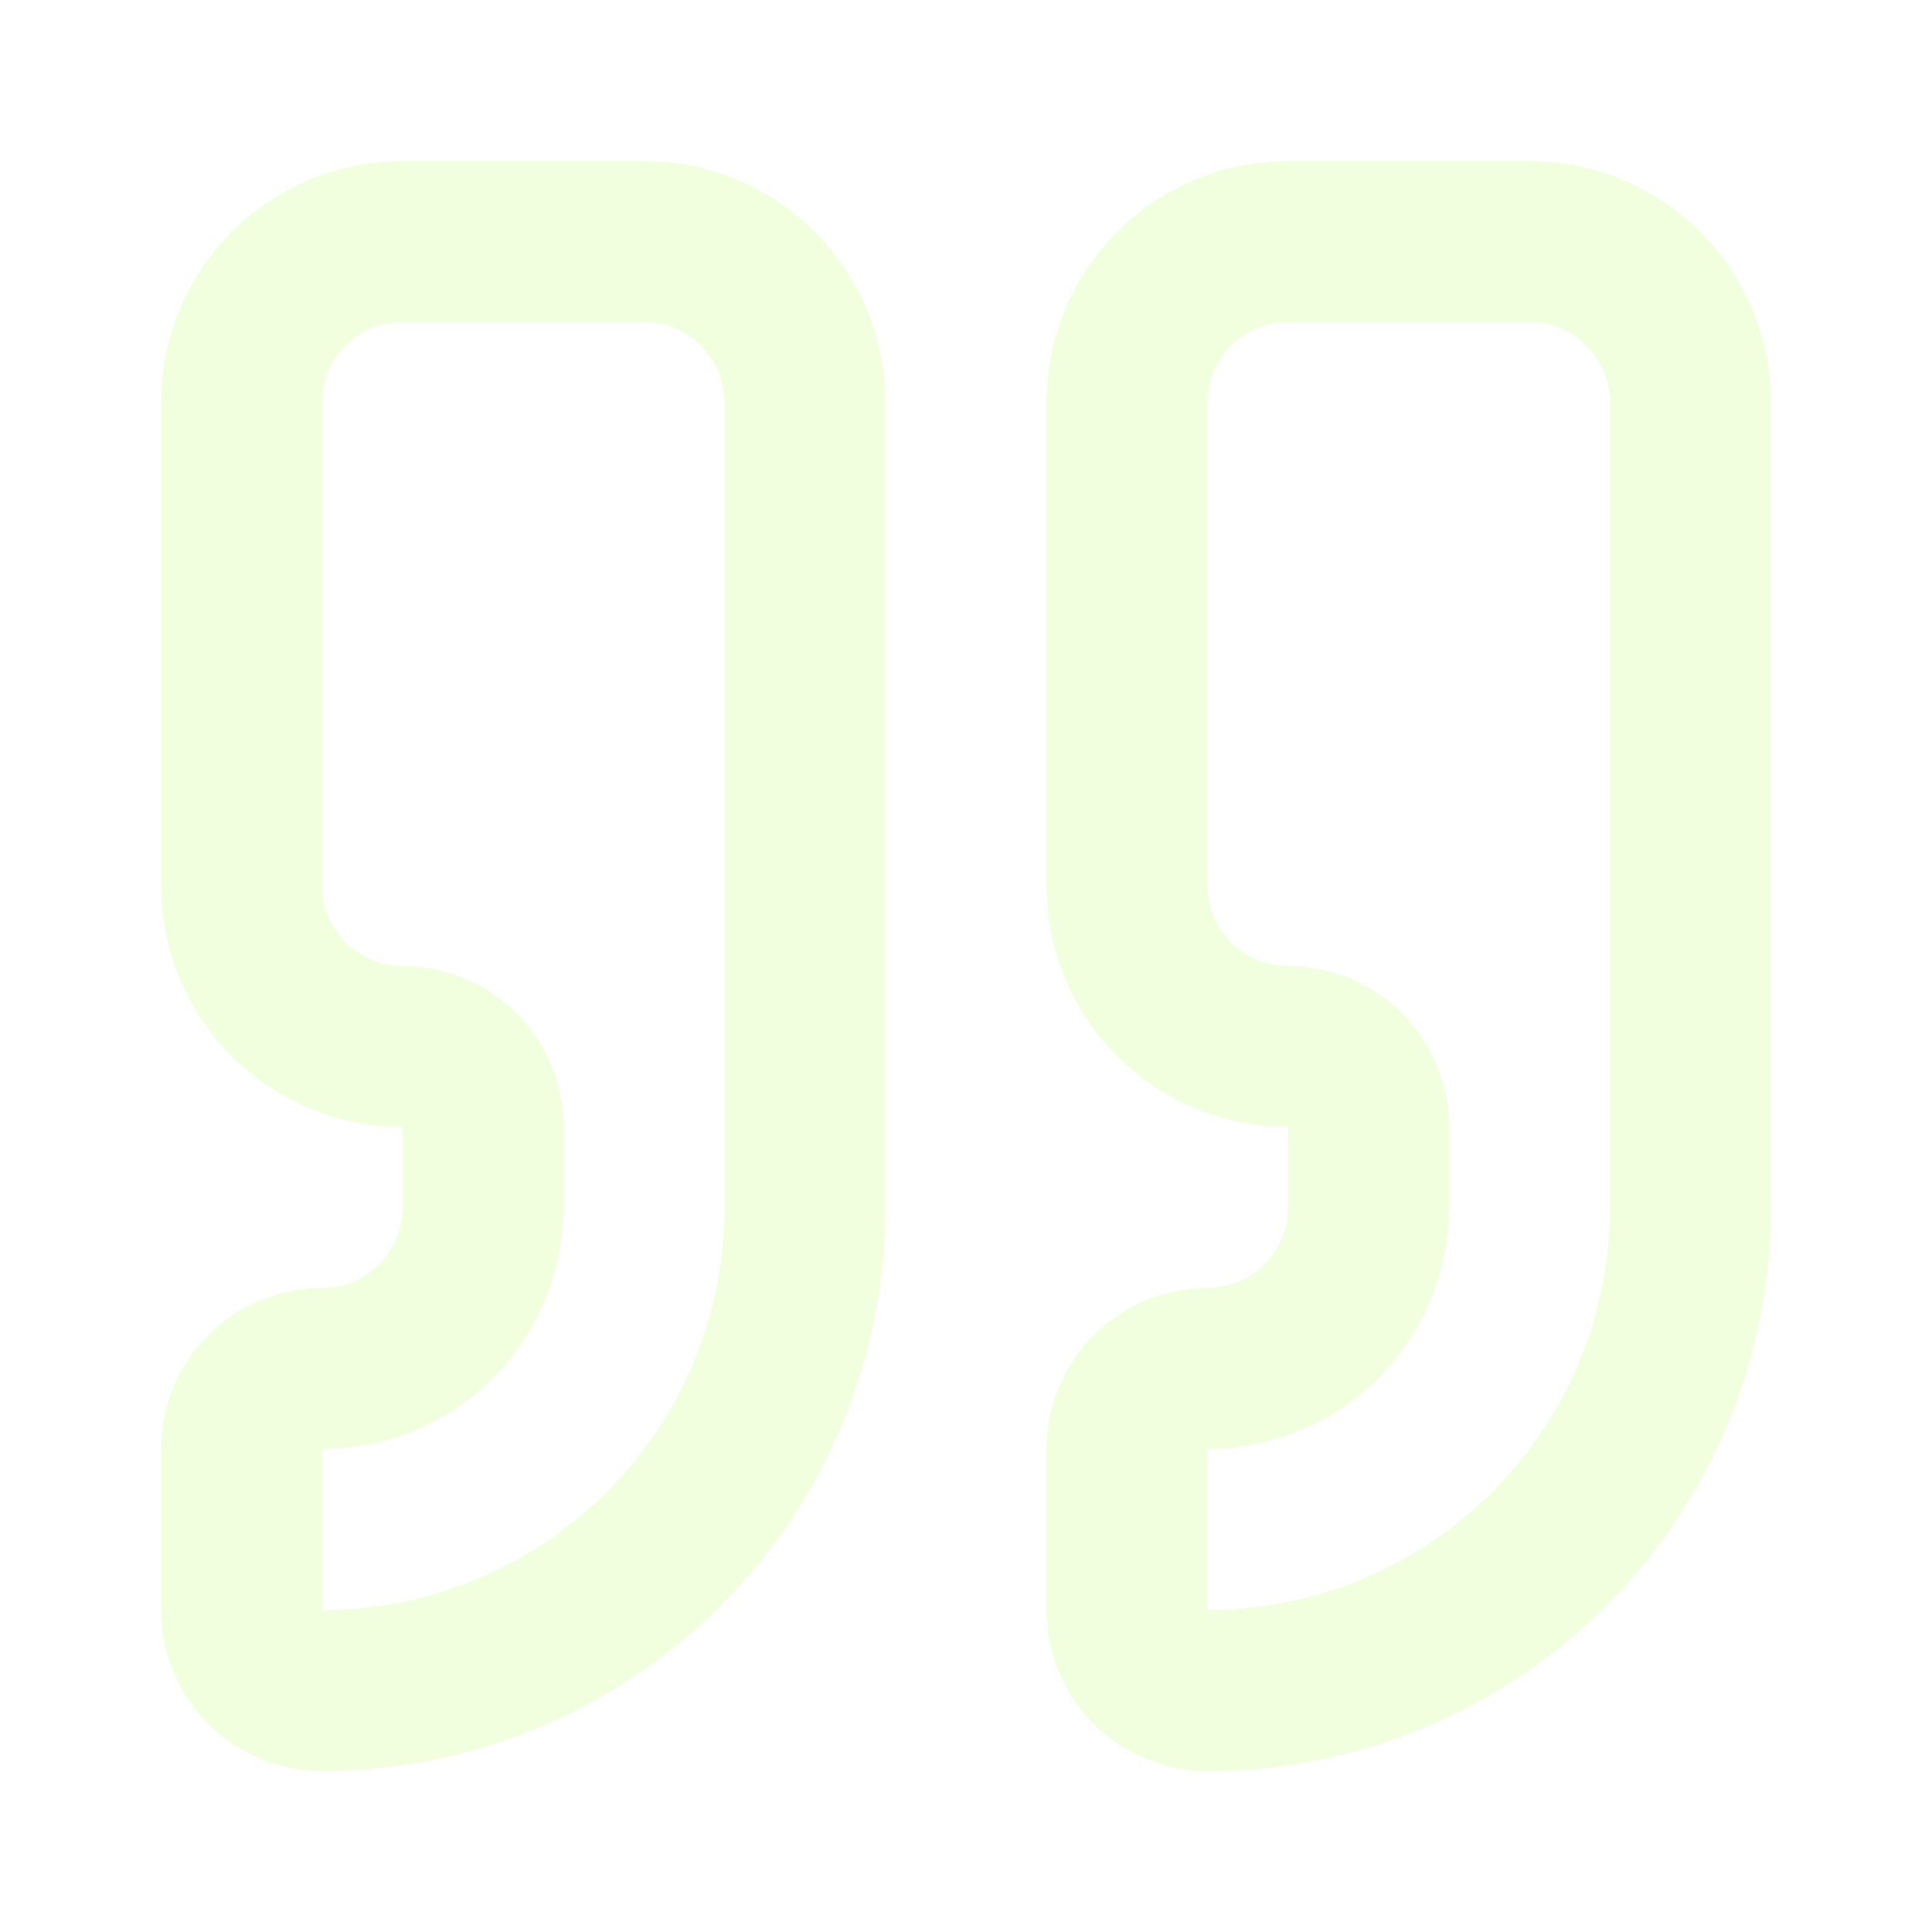
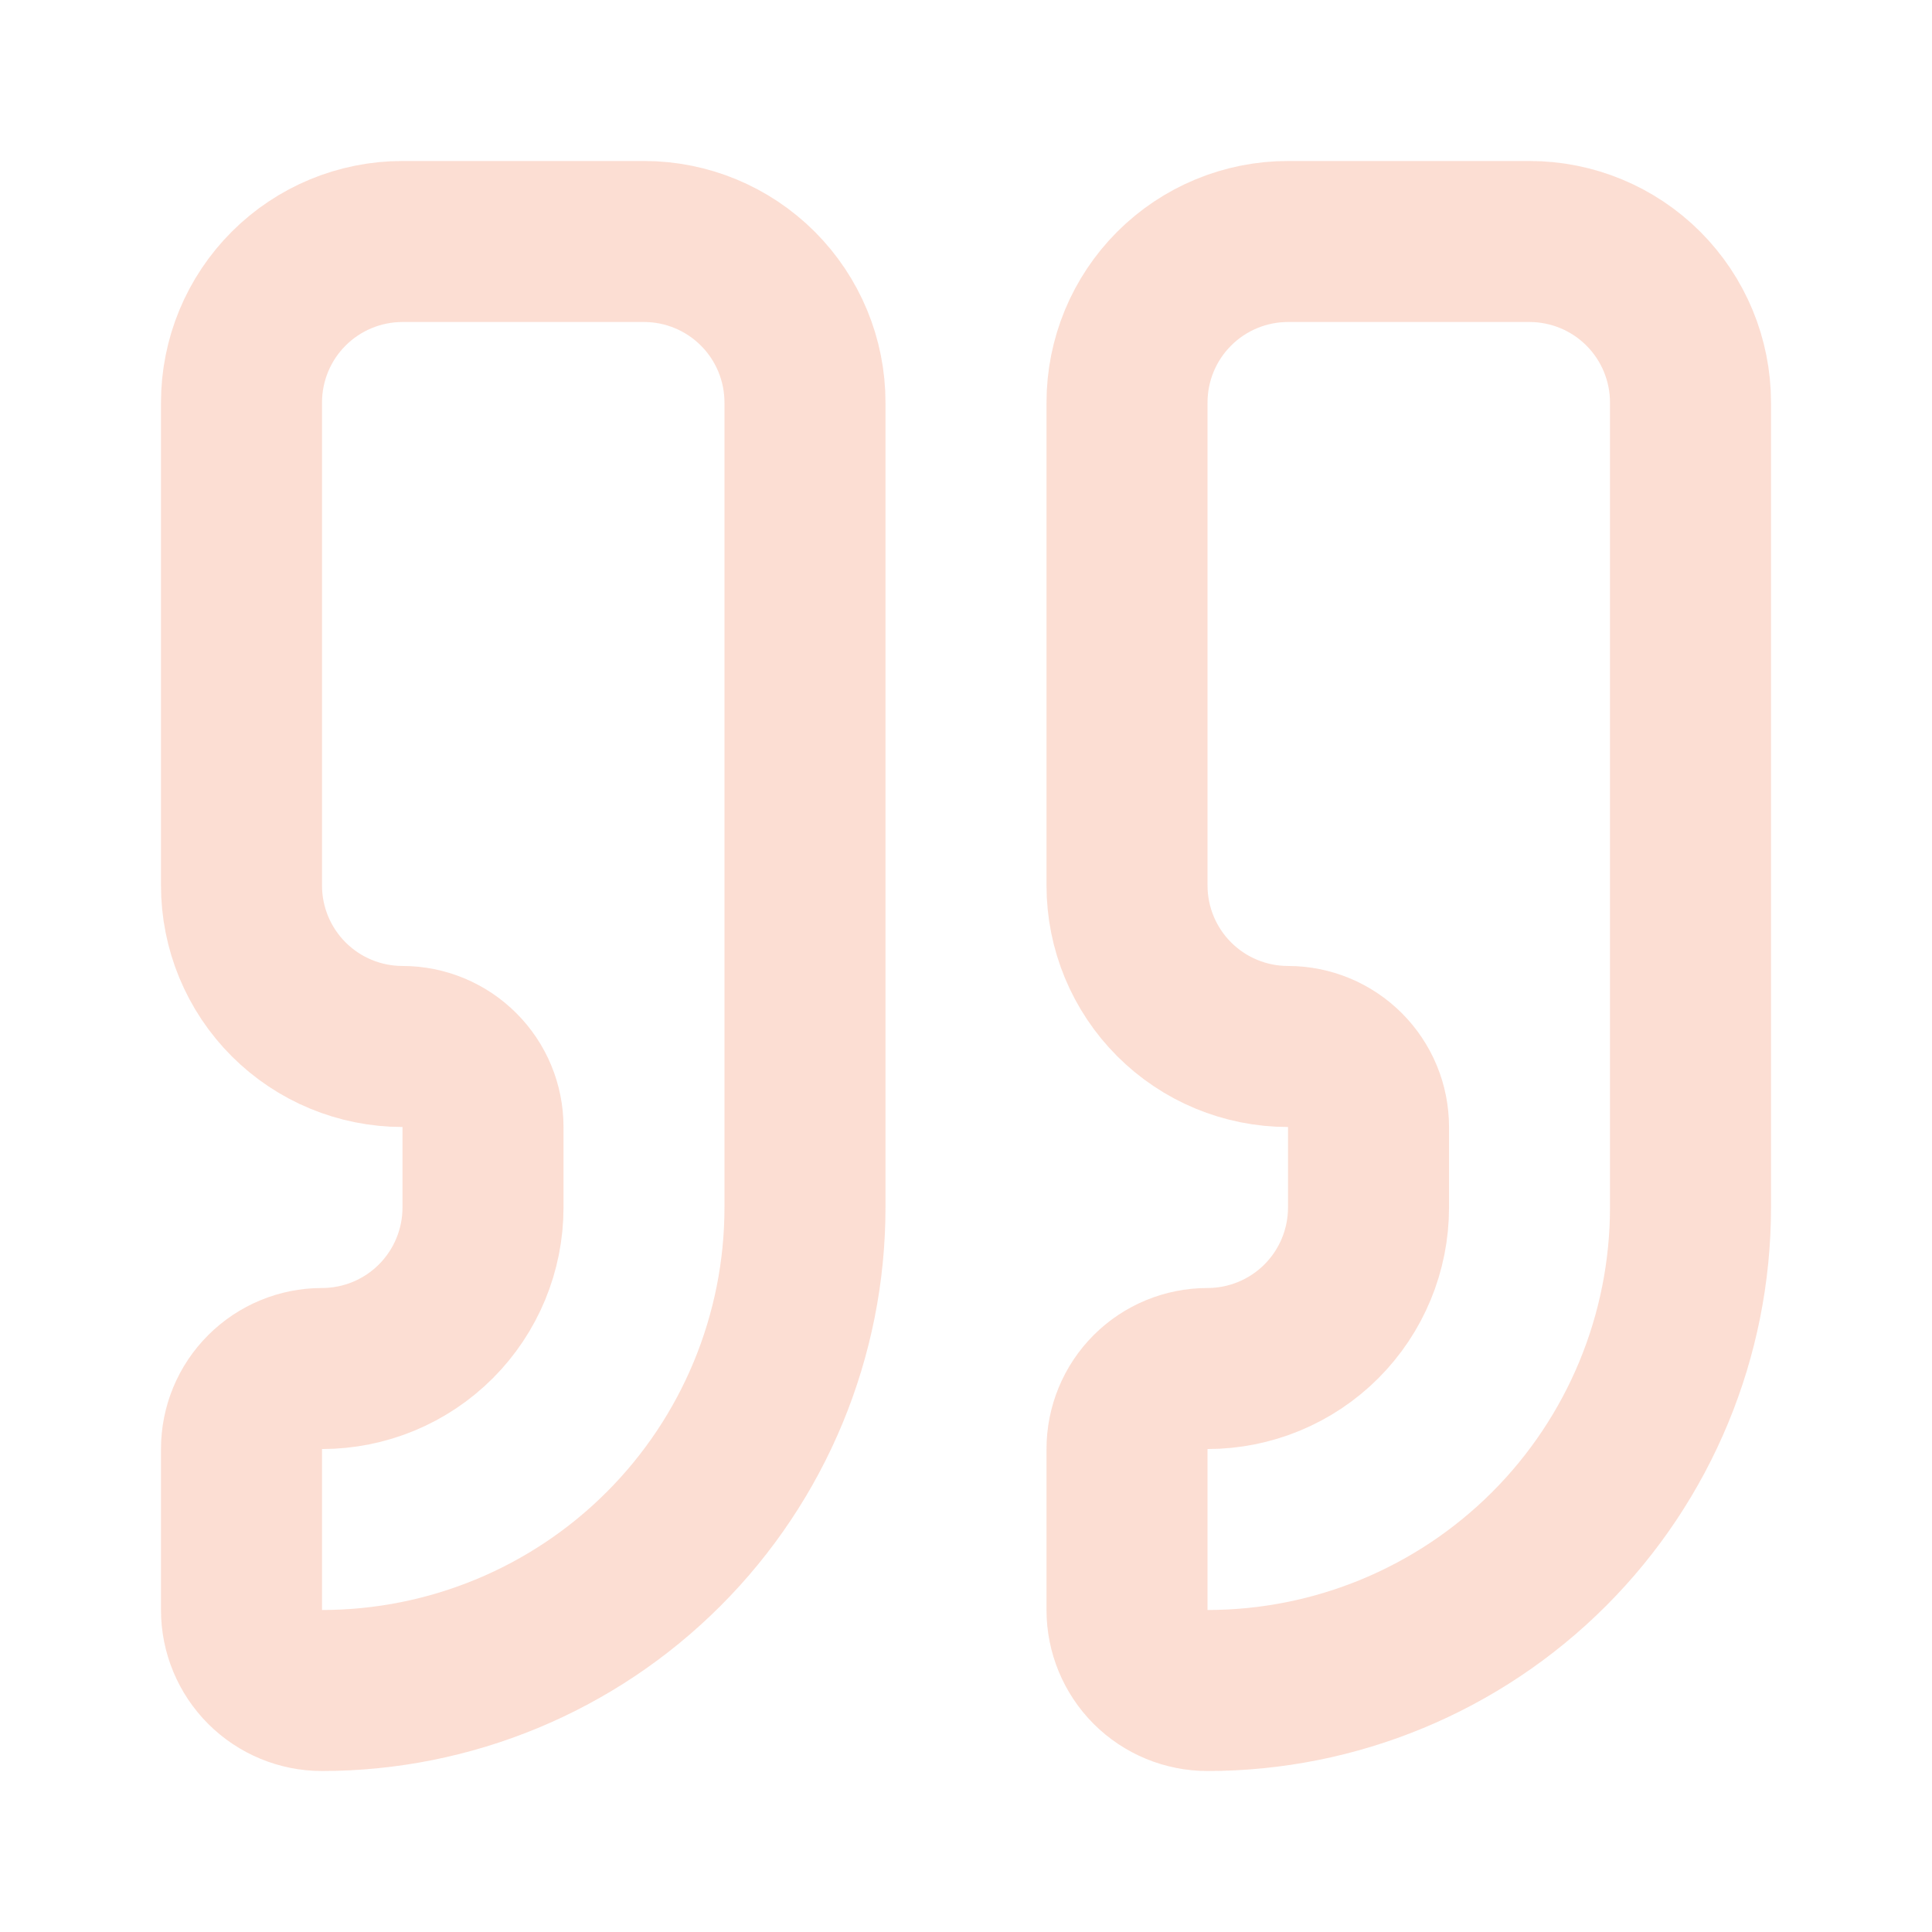
<svg xmlns="http://www.w3.org/2000/svg" width="32" height="32" viewBox="0 0 32 32" fill="none">
-   <path d="M21.333 4C20.626 4 19.948 4.281 19.448 4.781C18.948 5.281 18.667 5.959 18.667 6.667V14.667C18.667 15.374 18.948 16.052 19.448 16.552C19.948 17.052 20.626 17.333 21.333 17.333C21.687 17.333 22.026 17.474 22.276 17.724C22.526 17.974 22.667 18.313 22.667 18.667V20C22.667 20.707 22.386 21.386 21.886 21.886C21.386 22.386 20.707 22.667 20 22.667C19.646 22.667 19.307 22.807 19.057 23.057C18.807 23.307 18.667 23.646 18.667 24V26.667C18.667 27.02 18.807 27.359 19.057 27.61C19.307 27.86 19.646 28 20 28C22.122 28 24.157 27.157 25.657 25.657C27.157 24.157 28 22.122 28 20V6.667C28 5.959 27.719 5.281 27.219 4.781C26.719 4.281 26.041 4 25.333 4H21.333Z" stroke="#B9FF5A" stroke-opacity="0.2" stroke-width="2.667" stroke-linecap="round" stroke-linejoin="round" />
-   <path d="M6.667 4C5.959 4 5.281 4.281 4.781 4.781C4.281 5.281 4 5.959 4 6.667V14.667C4 15.374 4.281 16.052 4.781 16.552C5.281 17.052 5.959 17.333 6.667 17.333C7.02 17.333 7.359 17.474 7.609 17.724C7.86 17.974 8 18.313 8 18.667V20C8 20.707 7.719 21.386 7.219 21.886C6.719 22.386 6.041 22.667 5.333 22.667C4.98 22.667 4.641 22.807 4.391 23.057C4.14 23.307 4 23.646 4 24V26.667C4 27.02 4.14 27.359 4.391 27.61C4.641 27.86 4.98 28 5.333 28C7.455 28 9.49 27.157 10.99 25.657C12.491 24.157 13.333 22.122 13.333 20V6.667C13.333 5.959 13.052 5.281 12.552 4.781C12.052 4.281 11.374 4 10.667 4H6.667Z" stroke="#B9FF5A" stroke-opacity="0.2" stroke-width="2.667" stroke-linecap="round" stroke-linejoin="round" />
+   <path d="M21.333 4C20.626 4 19.948 4.281 19.448 4.781C18.948 5.281 18.667 5.959 18.667 6.667V14.667C18.667 15.374 18.948 16.052 19.448 16.552C19.948 17.052 20.626 17.333 21.333 17.333C21.687 17.333 22.026 17.474 22.276 17.724C22.526 17.974 22.667 18.313 22.667 18.667V20C22.667 20.707 22.386 21.386 21.886 21.886C21.386 22.386 20.707 22.667 20 22.667C19.646 22.667 19.307 22.807 19.057 23.057C18.807 23.307 18.667 23.646 18.667 24V26.667C18.667 27.02 18.807 27.359 19.057 27.61C19.307 27.86 19.646 28 20 28C22.122 28 24.157 27.157 25.657 25.657C27.157 24.157 28 22.122 28 20V6.667C28 5.959 27.719 5.281 27.219 4.781C26.719 4.281 26.041 4 25.333 4H21.333Z" stroke="#F15A24" stroke-opacity="0.2" stroke-width="2.667" stroke-linecap="round" stroke-linejoin="round" />
+   <path d="M6.667 4C5.959 4 5.281 4.281 4.781 4.781C4.281 5.281 4 5.959 4 6.667V14.667C4 15.374 4.281 16.052 4.781 16.552C5.281 17.052 5.959 17.333 6.667 17.333C7.02 17.333 7.359 17.474 7.609 17.724C7.86 17.974 8 18.313 8 18.667V20C8 20.707 7.719 21.386 7.219 21.886C6.719 22.386 6.041 22.667 5.333 22.667C4.98 22.667 4.641 22.807 4.391 23.057C4.14 23.307 4 23.646 4 24V26.667C4 27.02 4.14 27.359 4.391 27.61C4.641 27.86 4.98 28 5.333 28C7.455 28 9.49 27.157 10.99 25.657C12.491 24.157 13.333 22.122 13.333 20V6.667C13.333 5.959 13.052 5.281 12.552 4.781C12.052 4.281 11.374 4 10.667 4H6.667Z" stroke="#F15A24" stroke-opacity="0.2" stroke-width="2.667" stroke-linecap="round" stroke-linejoin="round" />
</svg>
